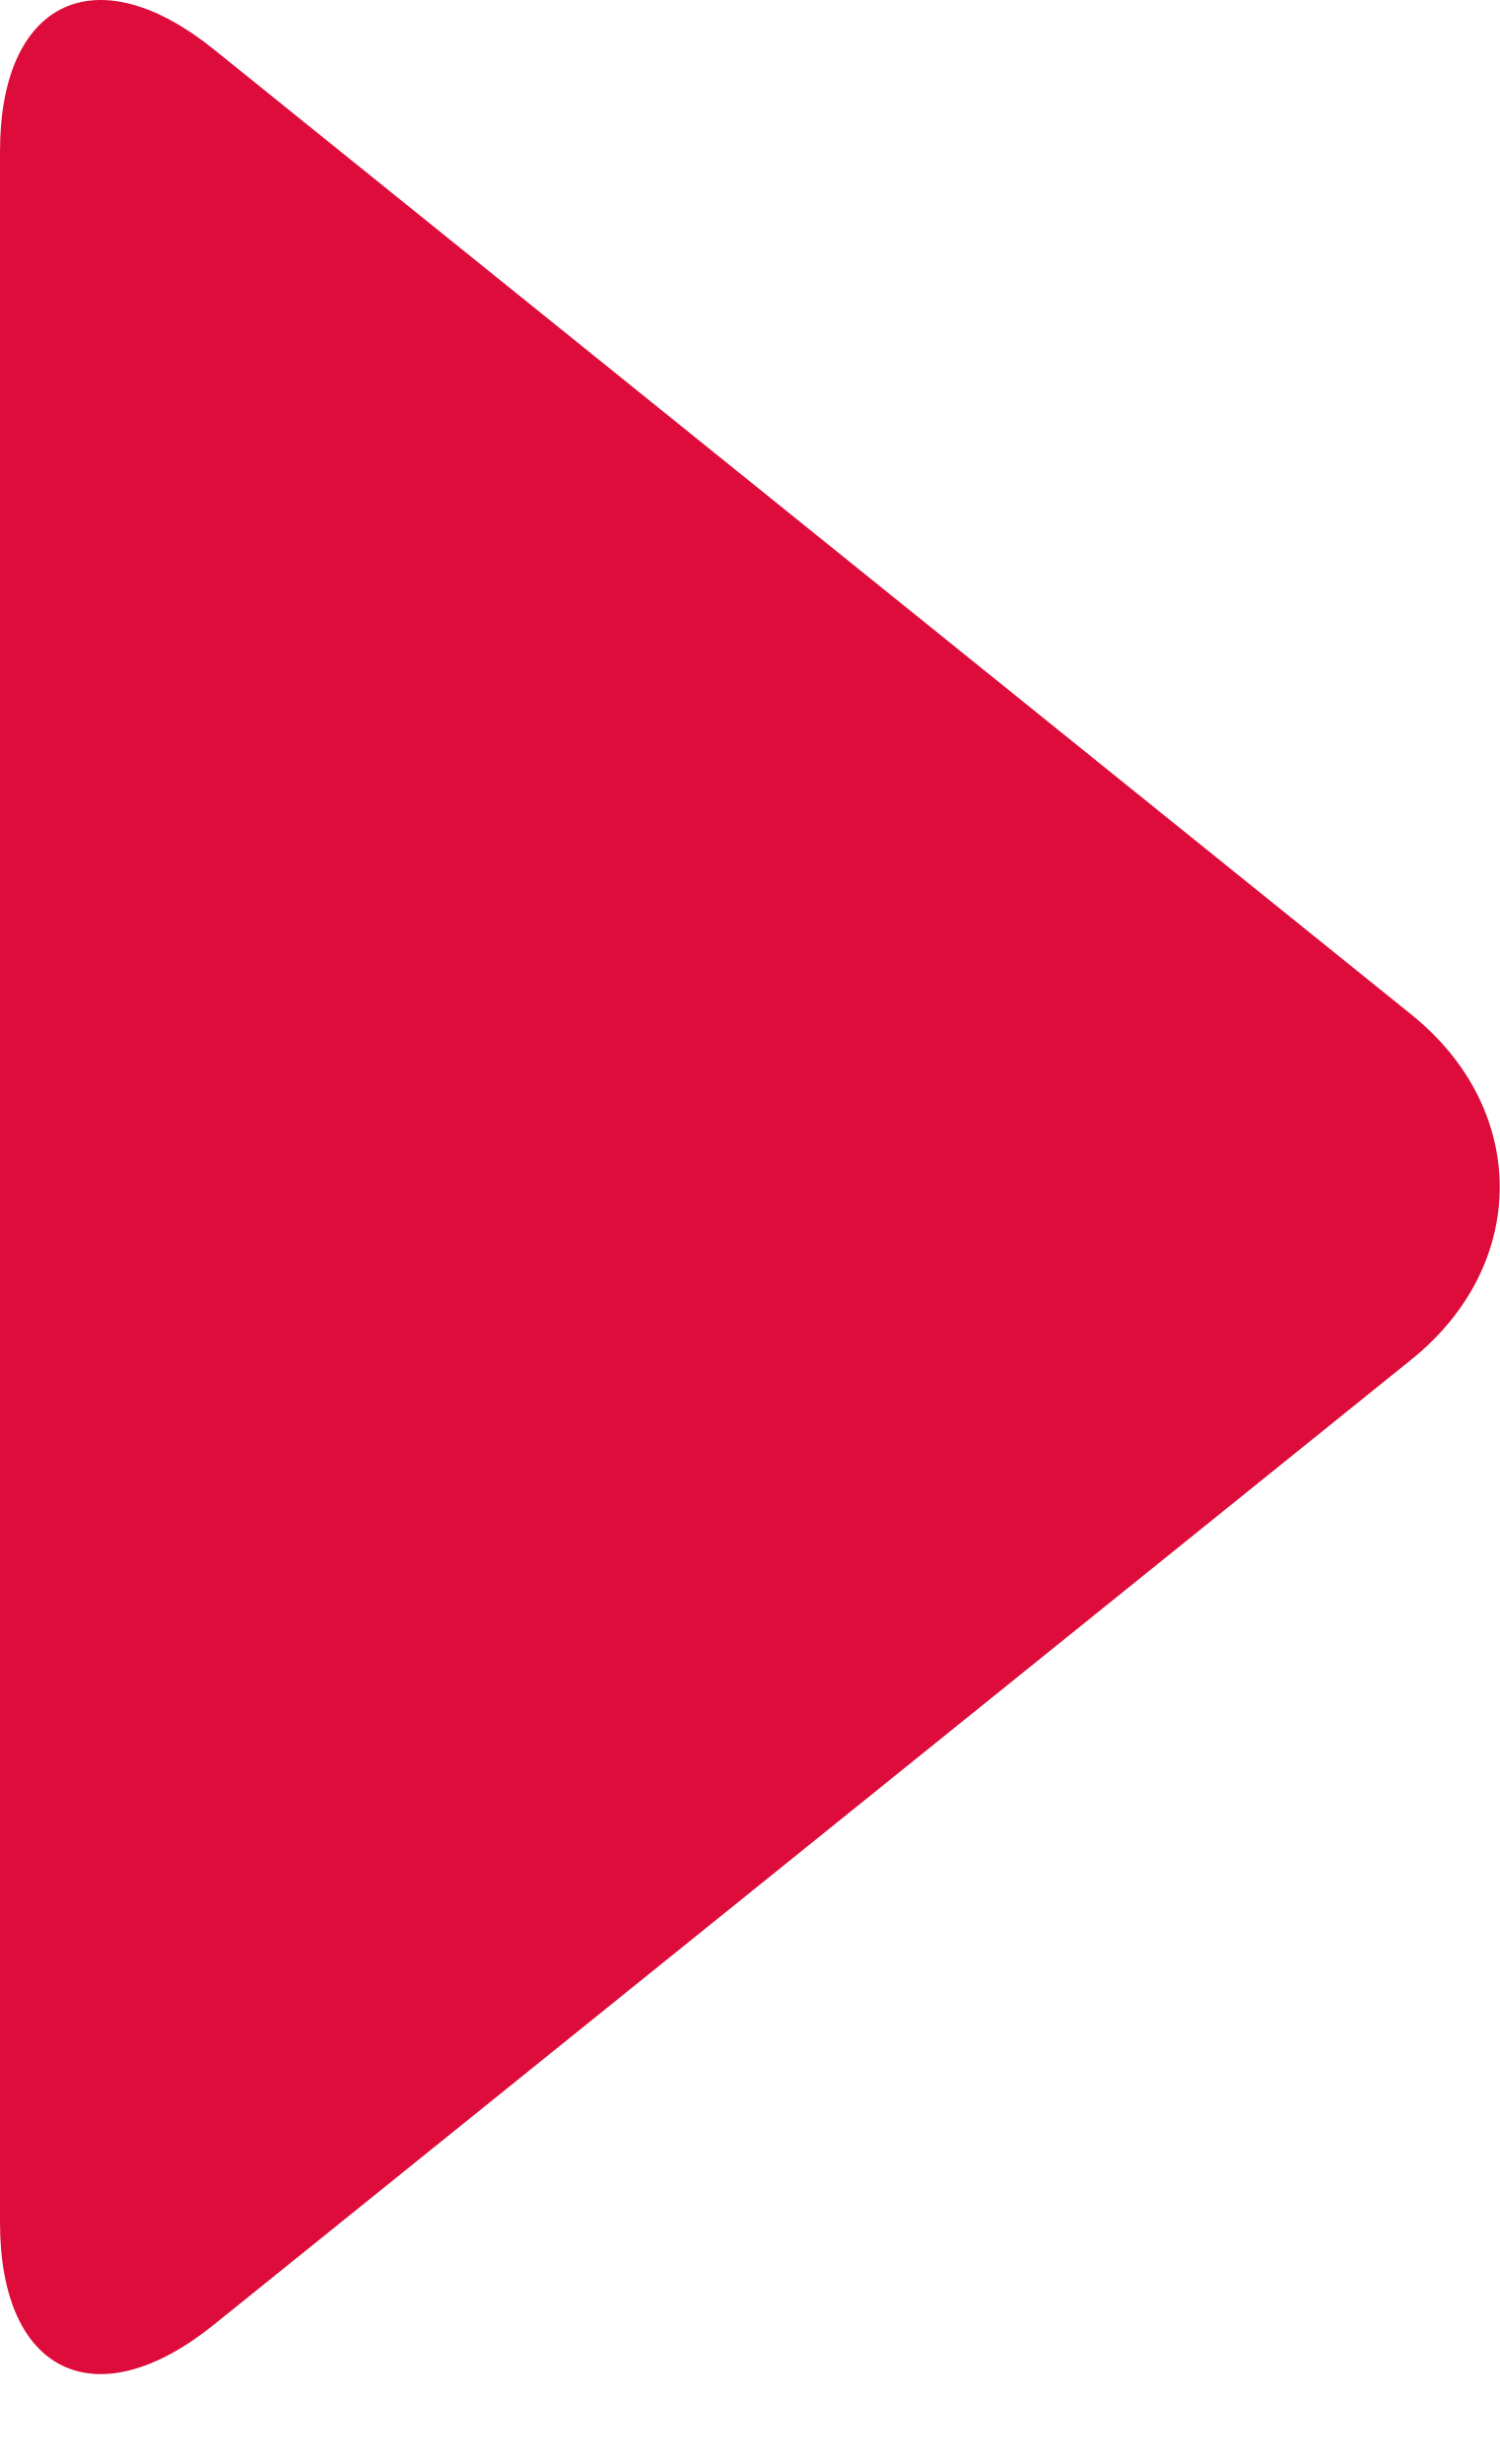
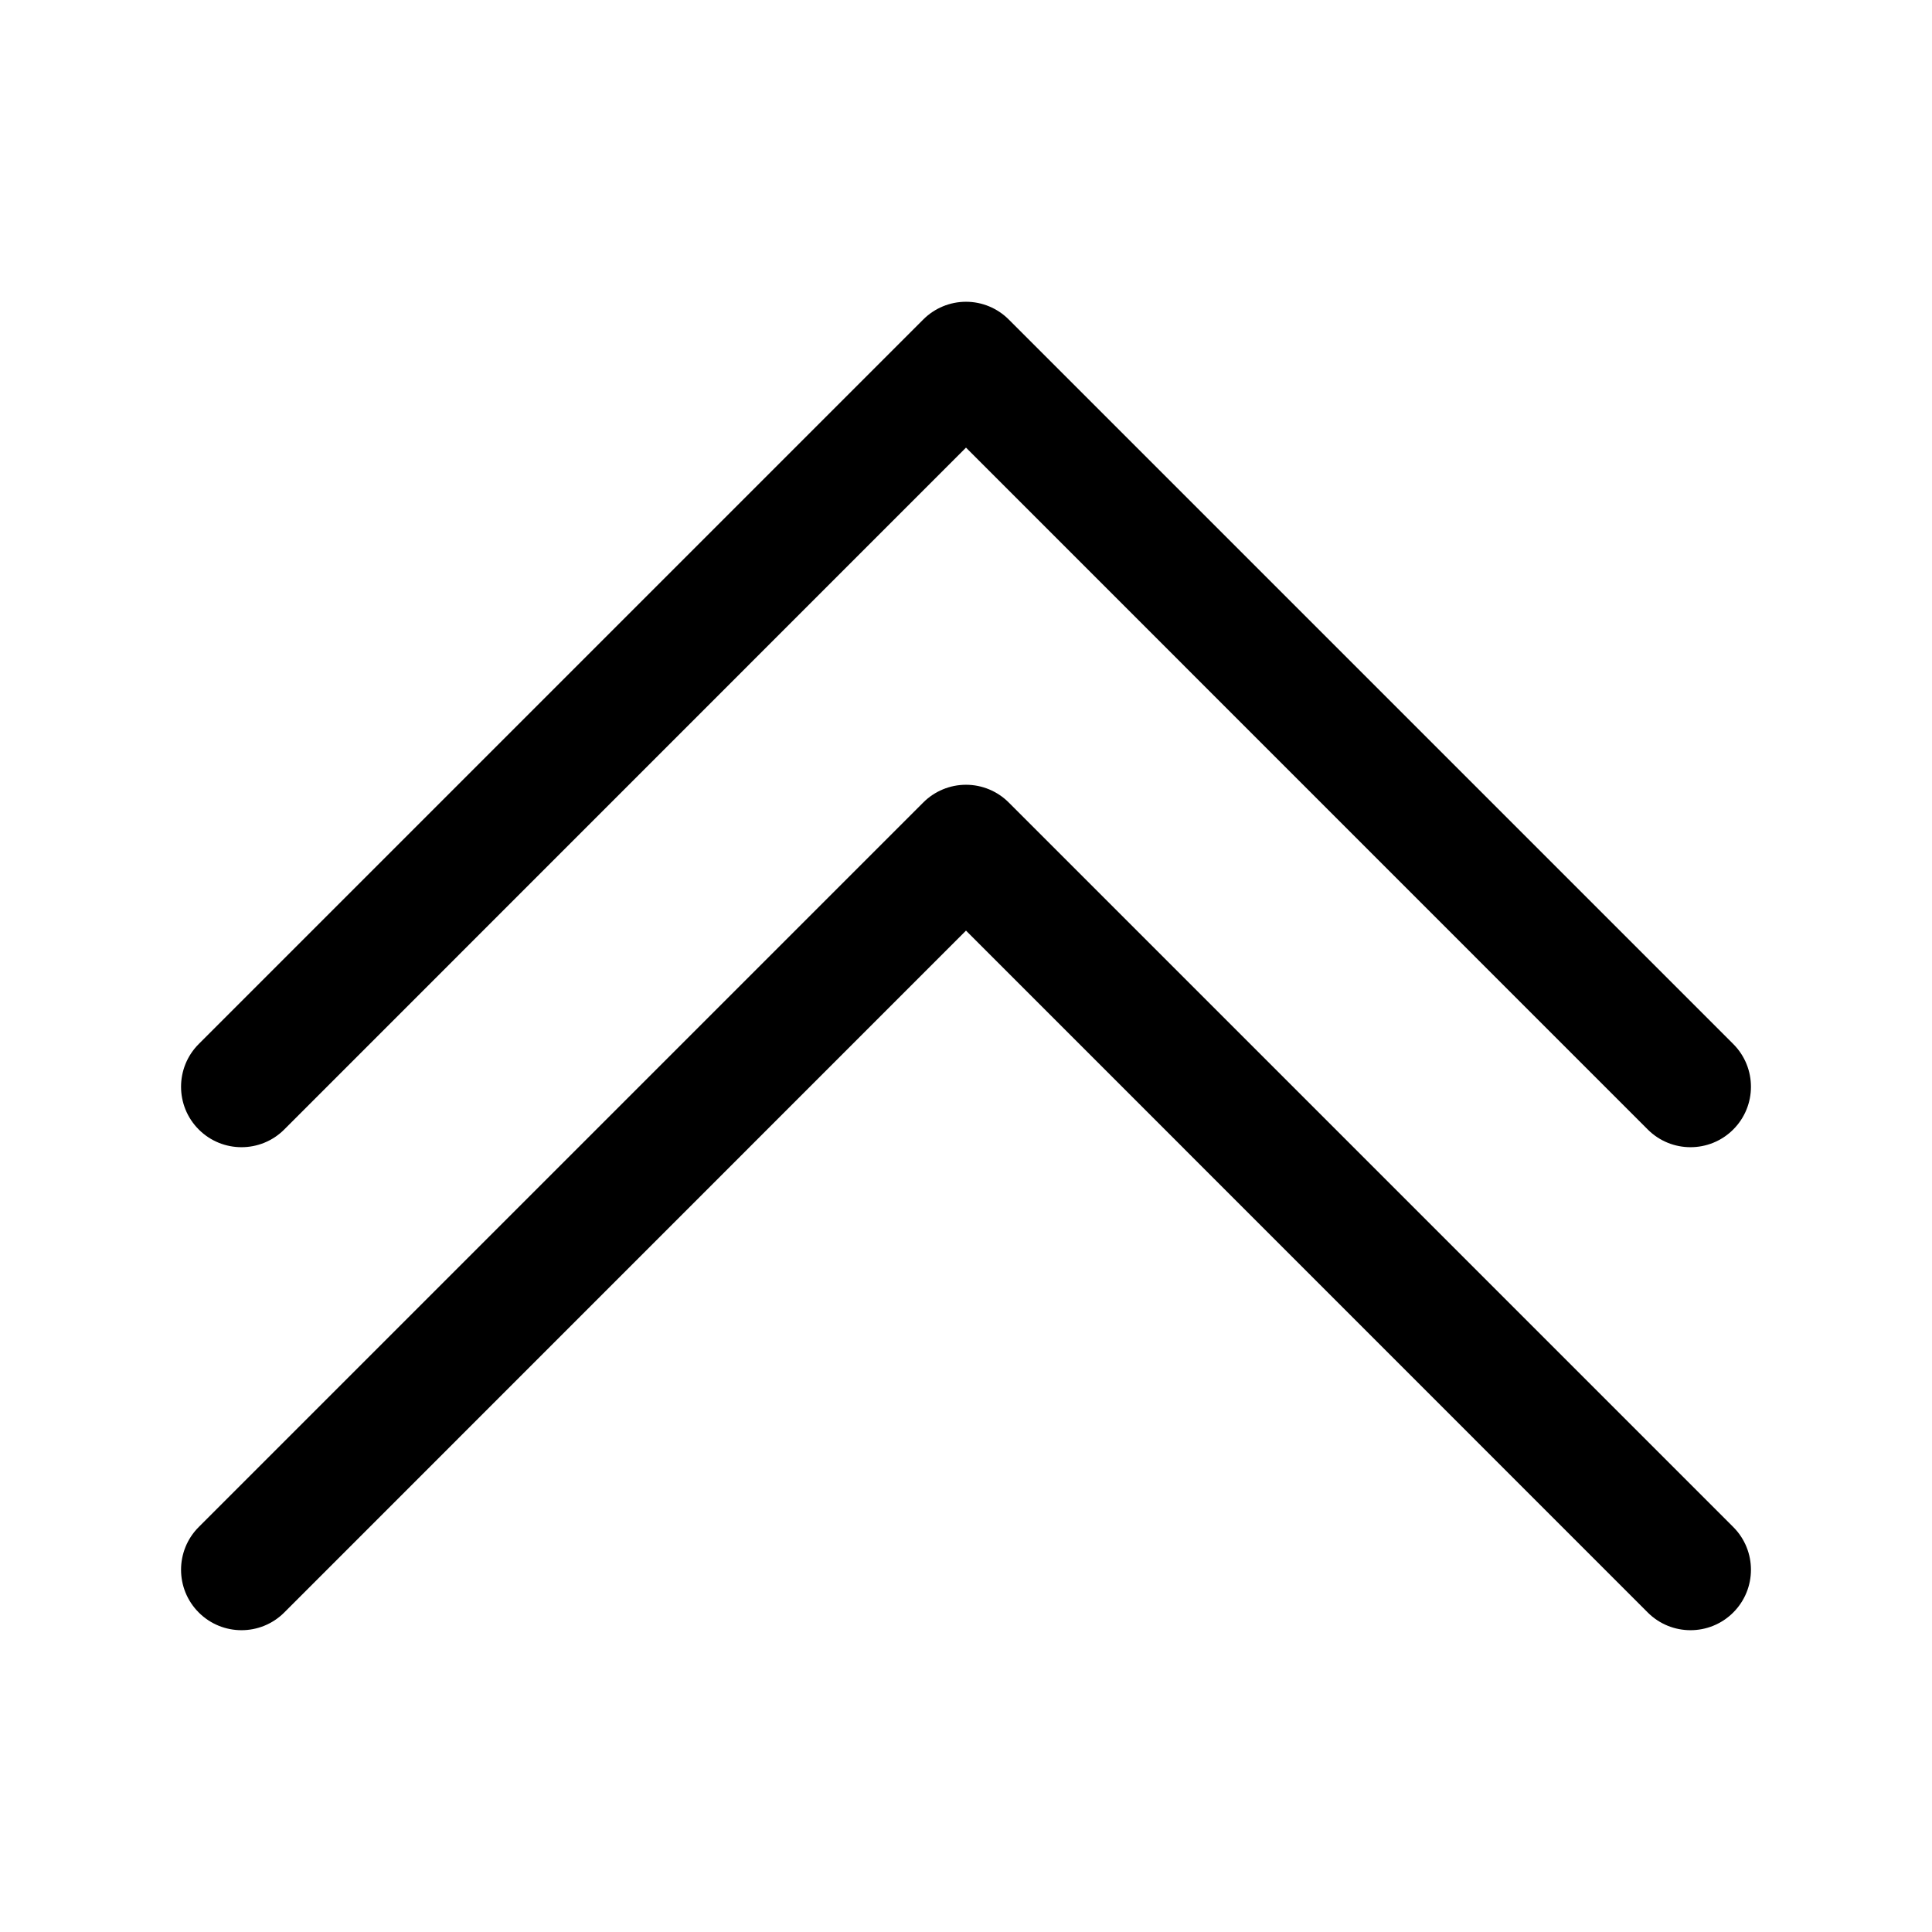
- <svg xmlns="http://www.w3.org/2000/svg" width="14" height="23" viewBox="0 0 14 23" fill="none">
-   <path d="M1.995 0.46C0.898 -0.424 0 0.005 0 1.415V20.746C0 22.156 0.898 22.585 1.995 21.701L13.177 12.689C14.274 11.805 14.274 10.356 13.177 9.472L1.995 0.46Z" fill="#DD0C3A" />
+ <svg xmlns="http://www.w3.org/2000/svg" className="cursor-pointer" aria-hidden="true" role="img" width="20" height="20" fill="currentColor" viewBox="0 0 16 16">
+   <path fillRule="evenodd" d="M7.646 2.646a.5.5 0 0 1 .708 0l6 6a.5.5 0 0 1-.708.708L8 3.707 2.354 9.354a.5.5 0 1 1-.708-.708l6-6z" />
+   <path fillRule="evenodd" d="M7.646 6.646a.5.5 0 0 1 .708 0l6 6a.5.5 0 0 1-.708.708L8 7.707l-5.646 5.647a.5.5 0 0 1-.708-.708l6-6z" />
</svg>
